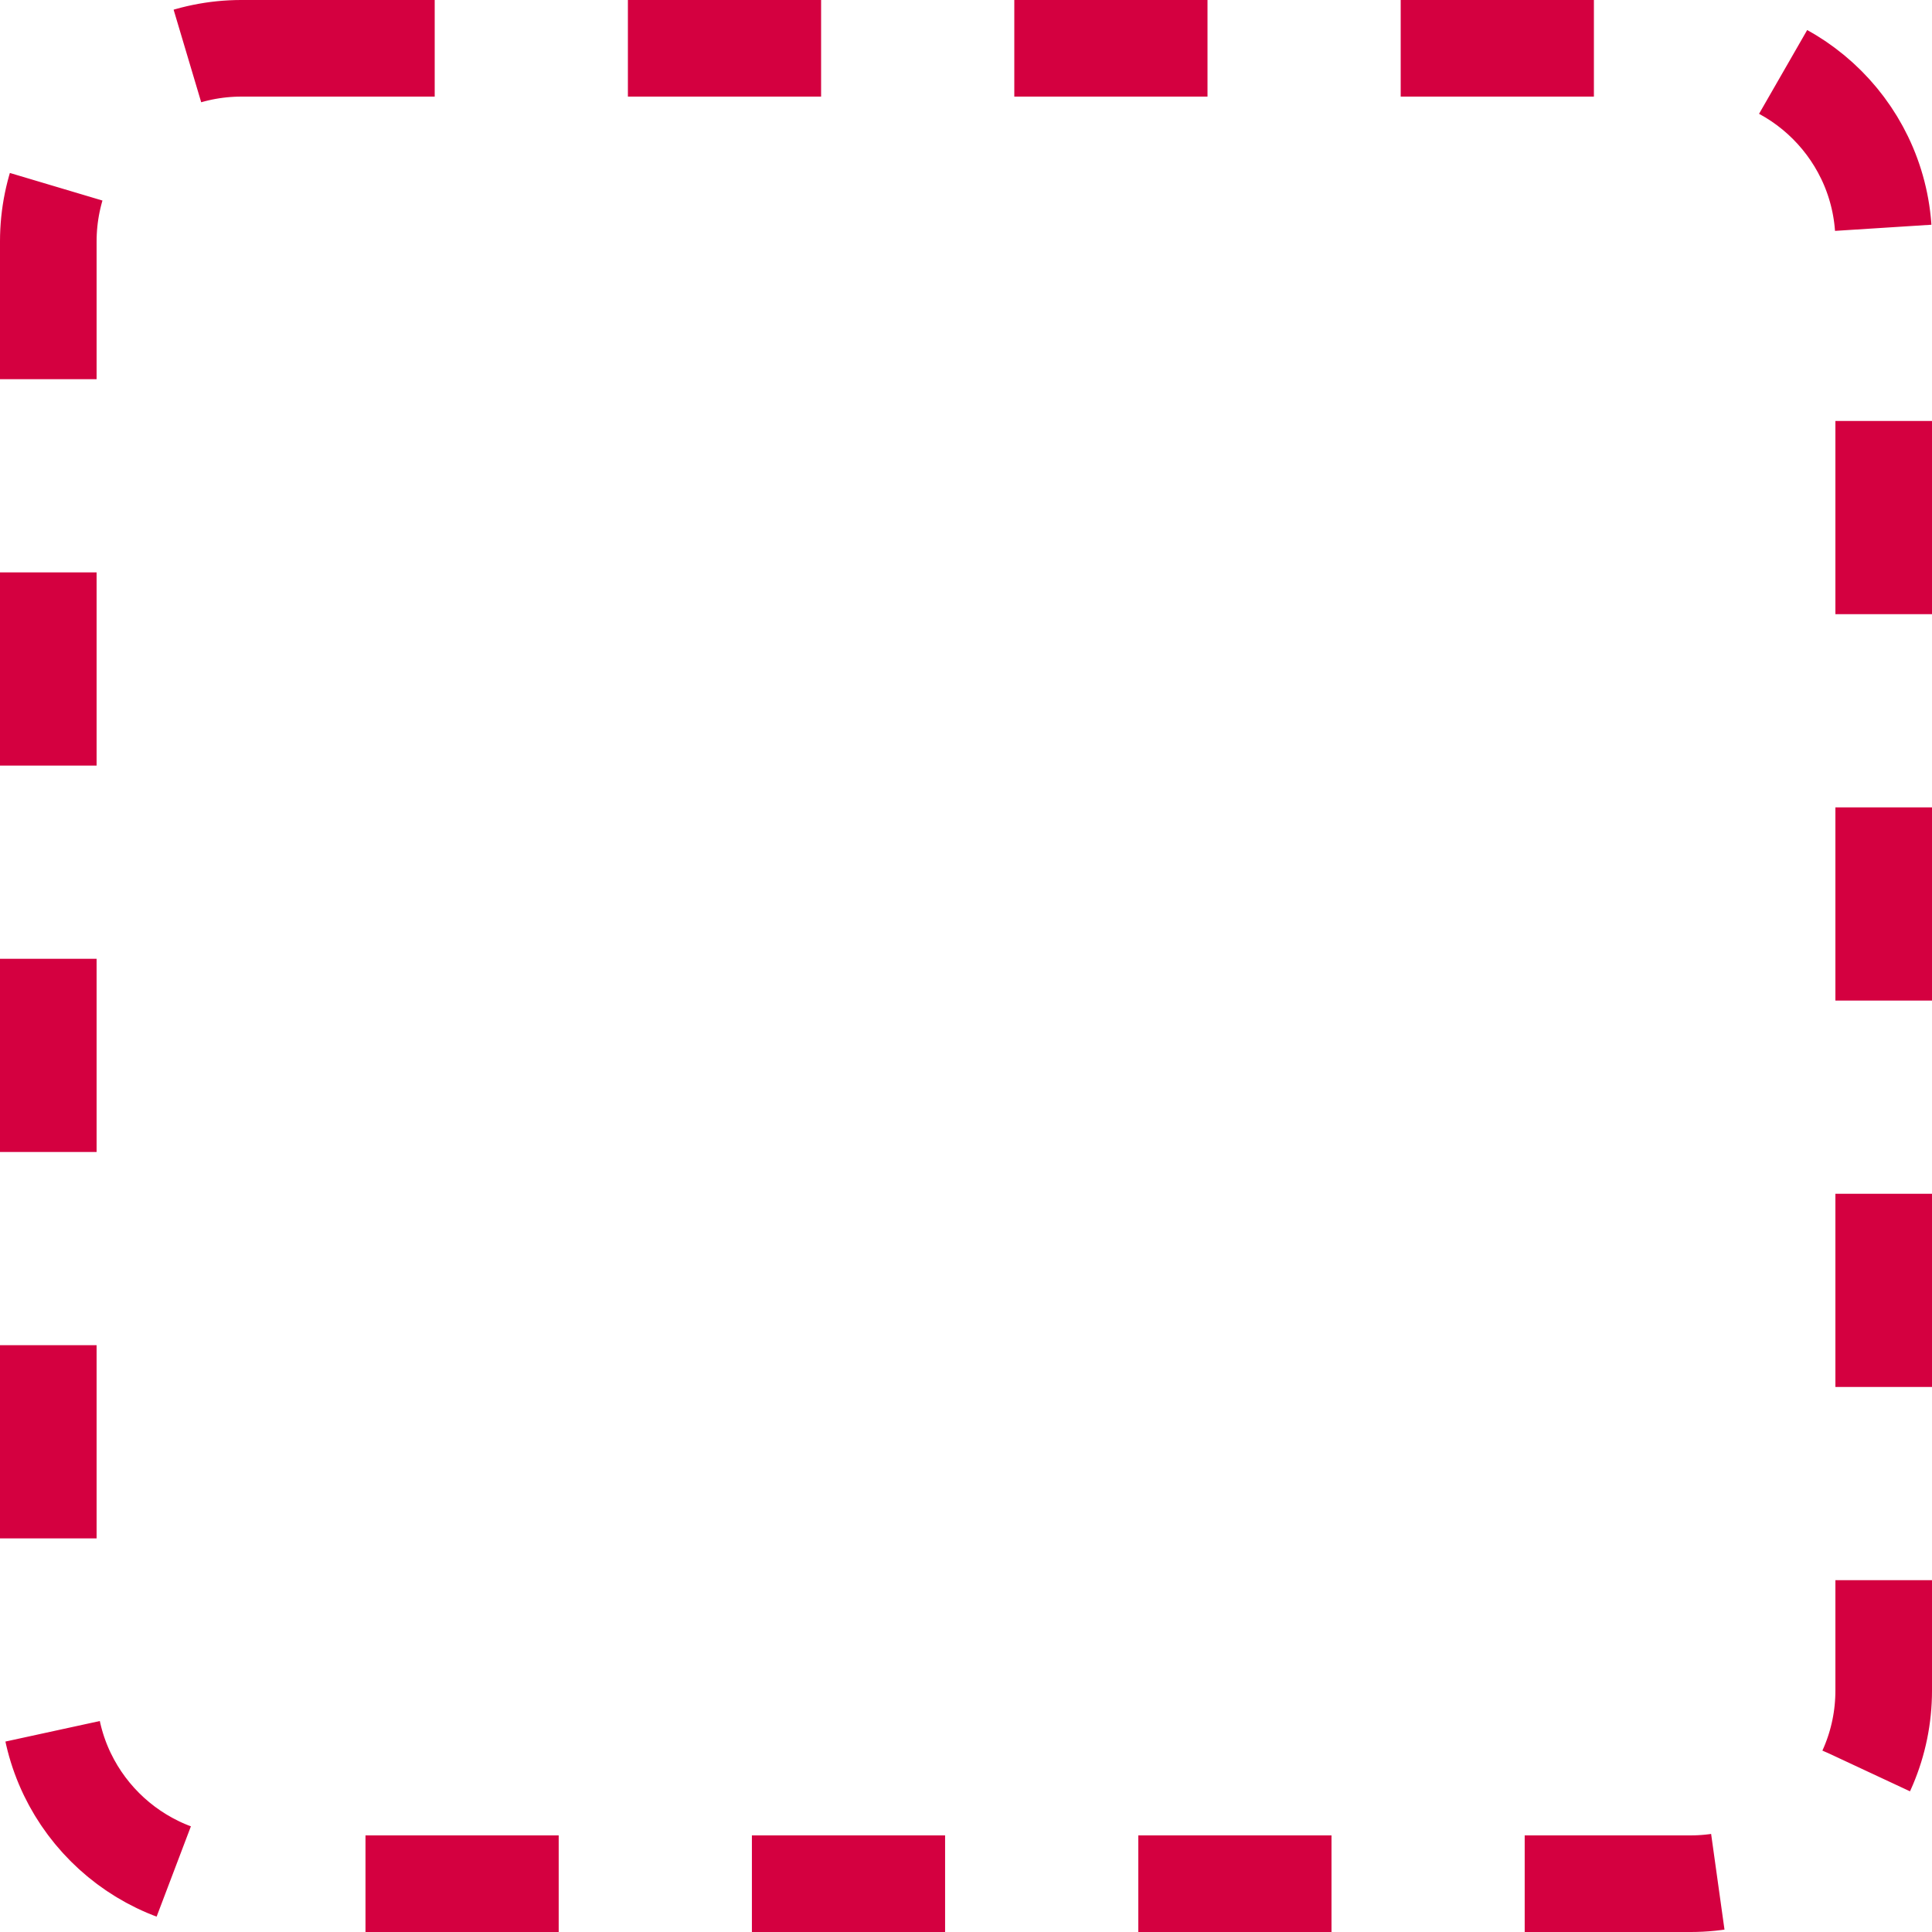
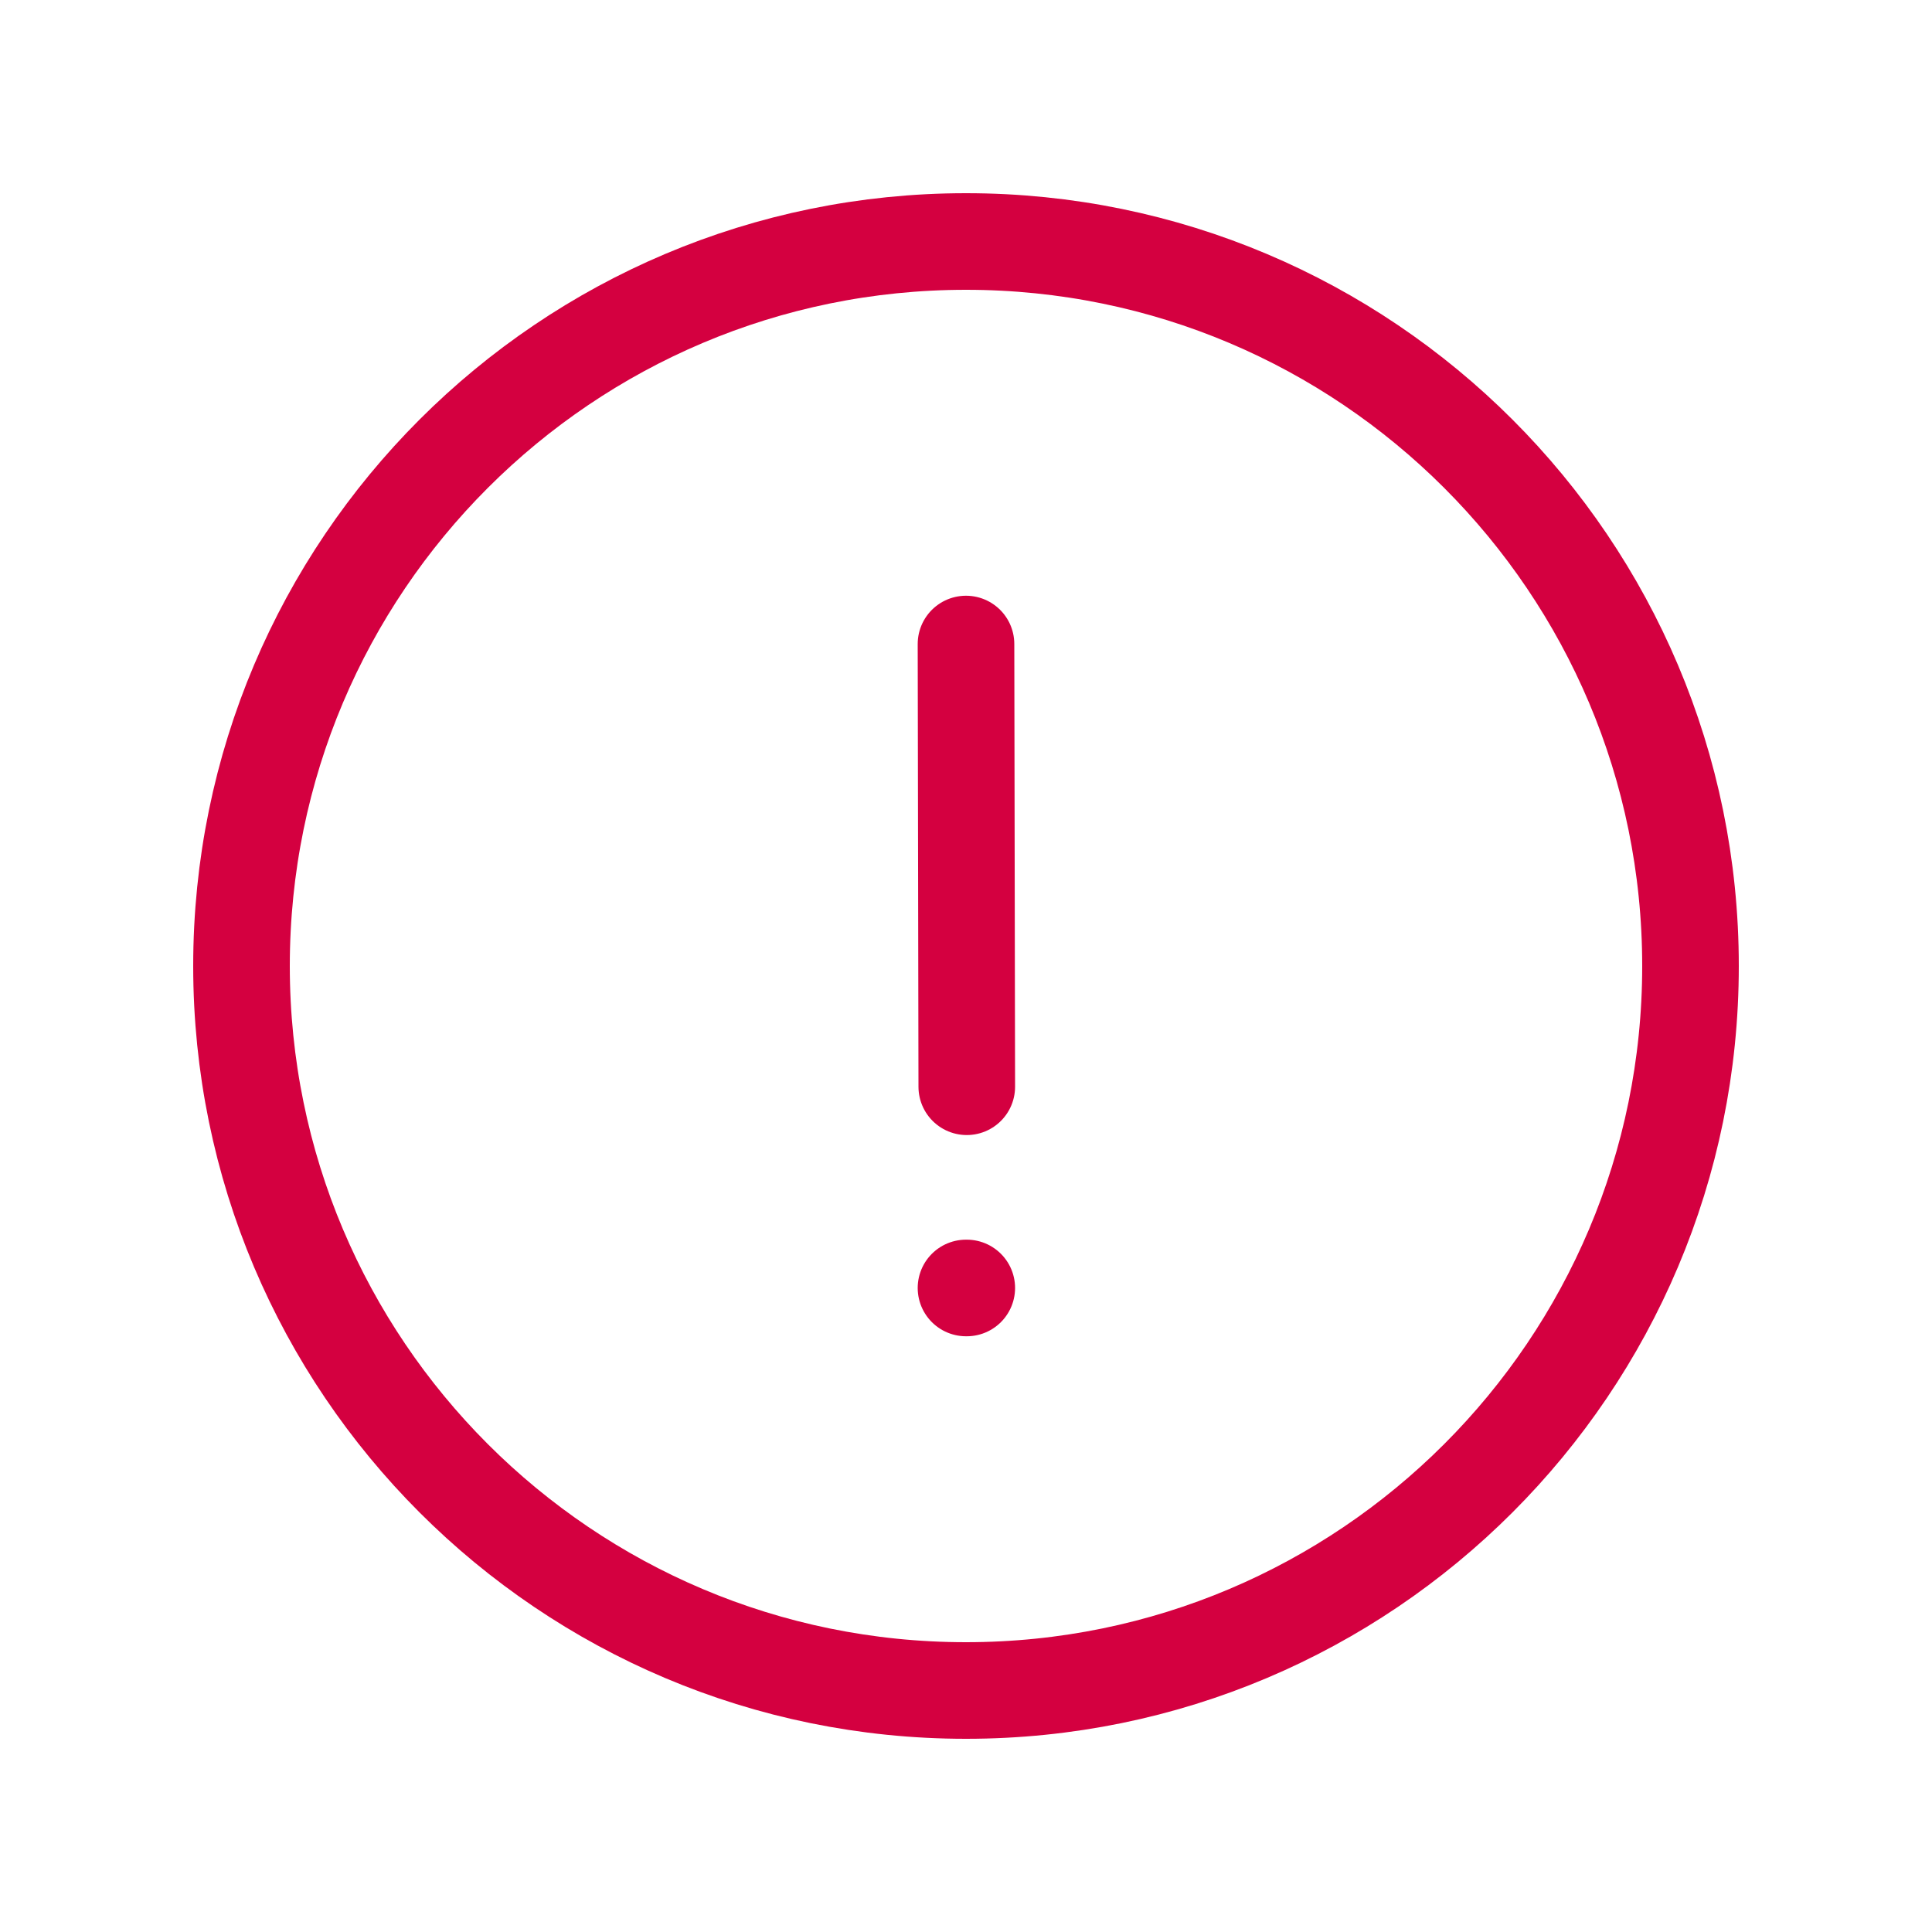
<svg xmlns="http://www.w3.org/2000/svg" width="20" height="20" viewBox="0 0 20 20" fill="none">
-   <rect x="0.5" y="0.5" width="19" height="19" rx="2" stroke="#D40040" stroke-dasharray="2 2" />
+   <path d="M10 6.667L10.008 11.25M10 13.333H10.008M17.5 10C17.5 14.142 14.142 17.5 10 17.5C5.858 17.5 2.5 14.142 2.5 10C2.5 5.858 5.858 2.5 10 2.5C14.142 2.5 17.5 5.858 17.5 10Z" stroke="#D40040" stroke-linecap="round" stroke-linejoin="round" />
</svg>
